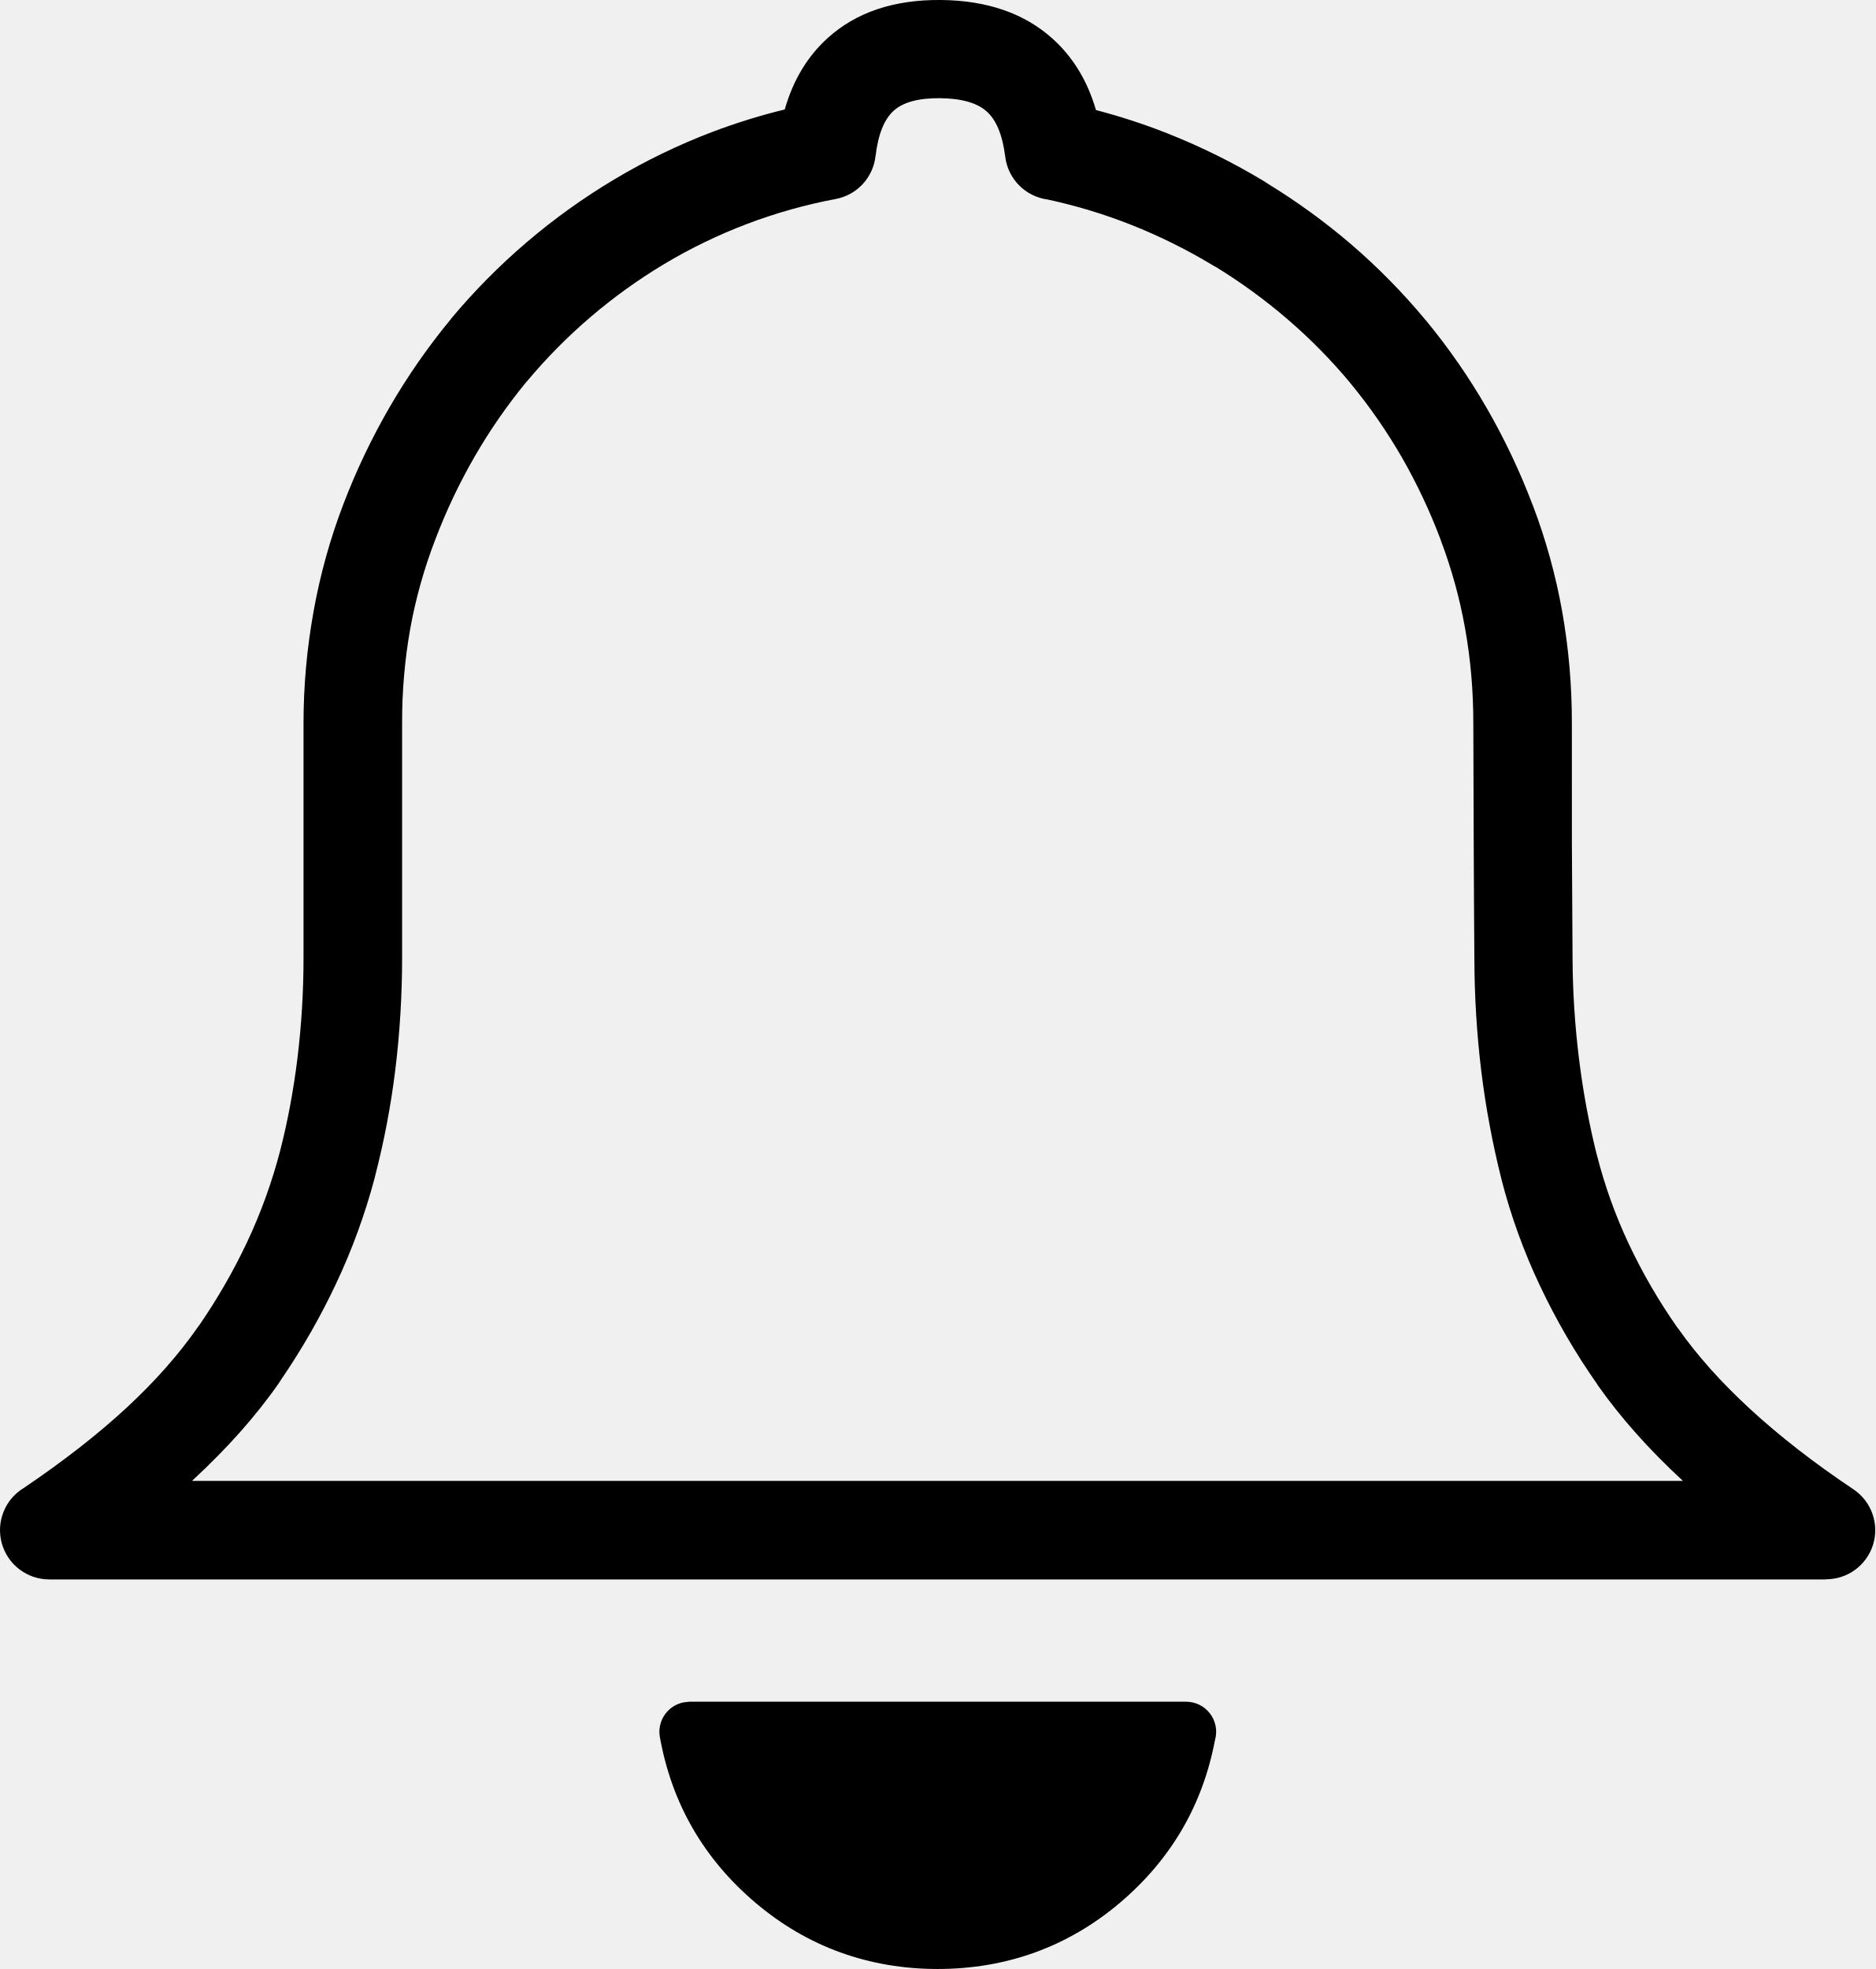
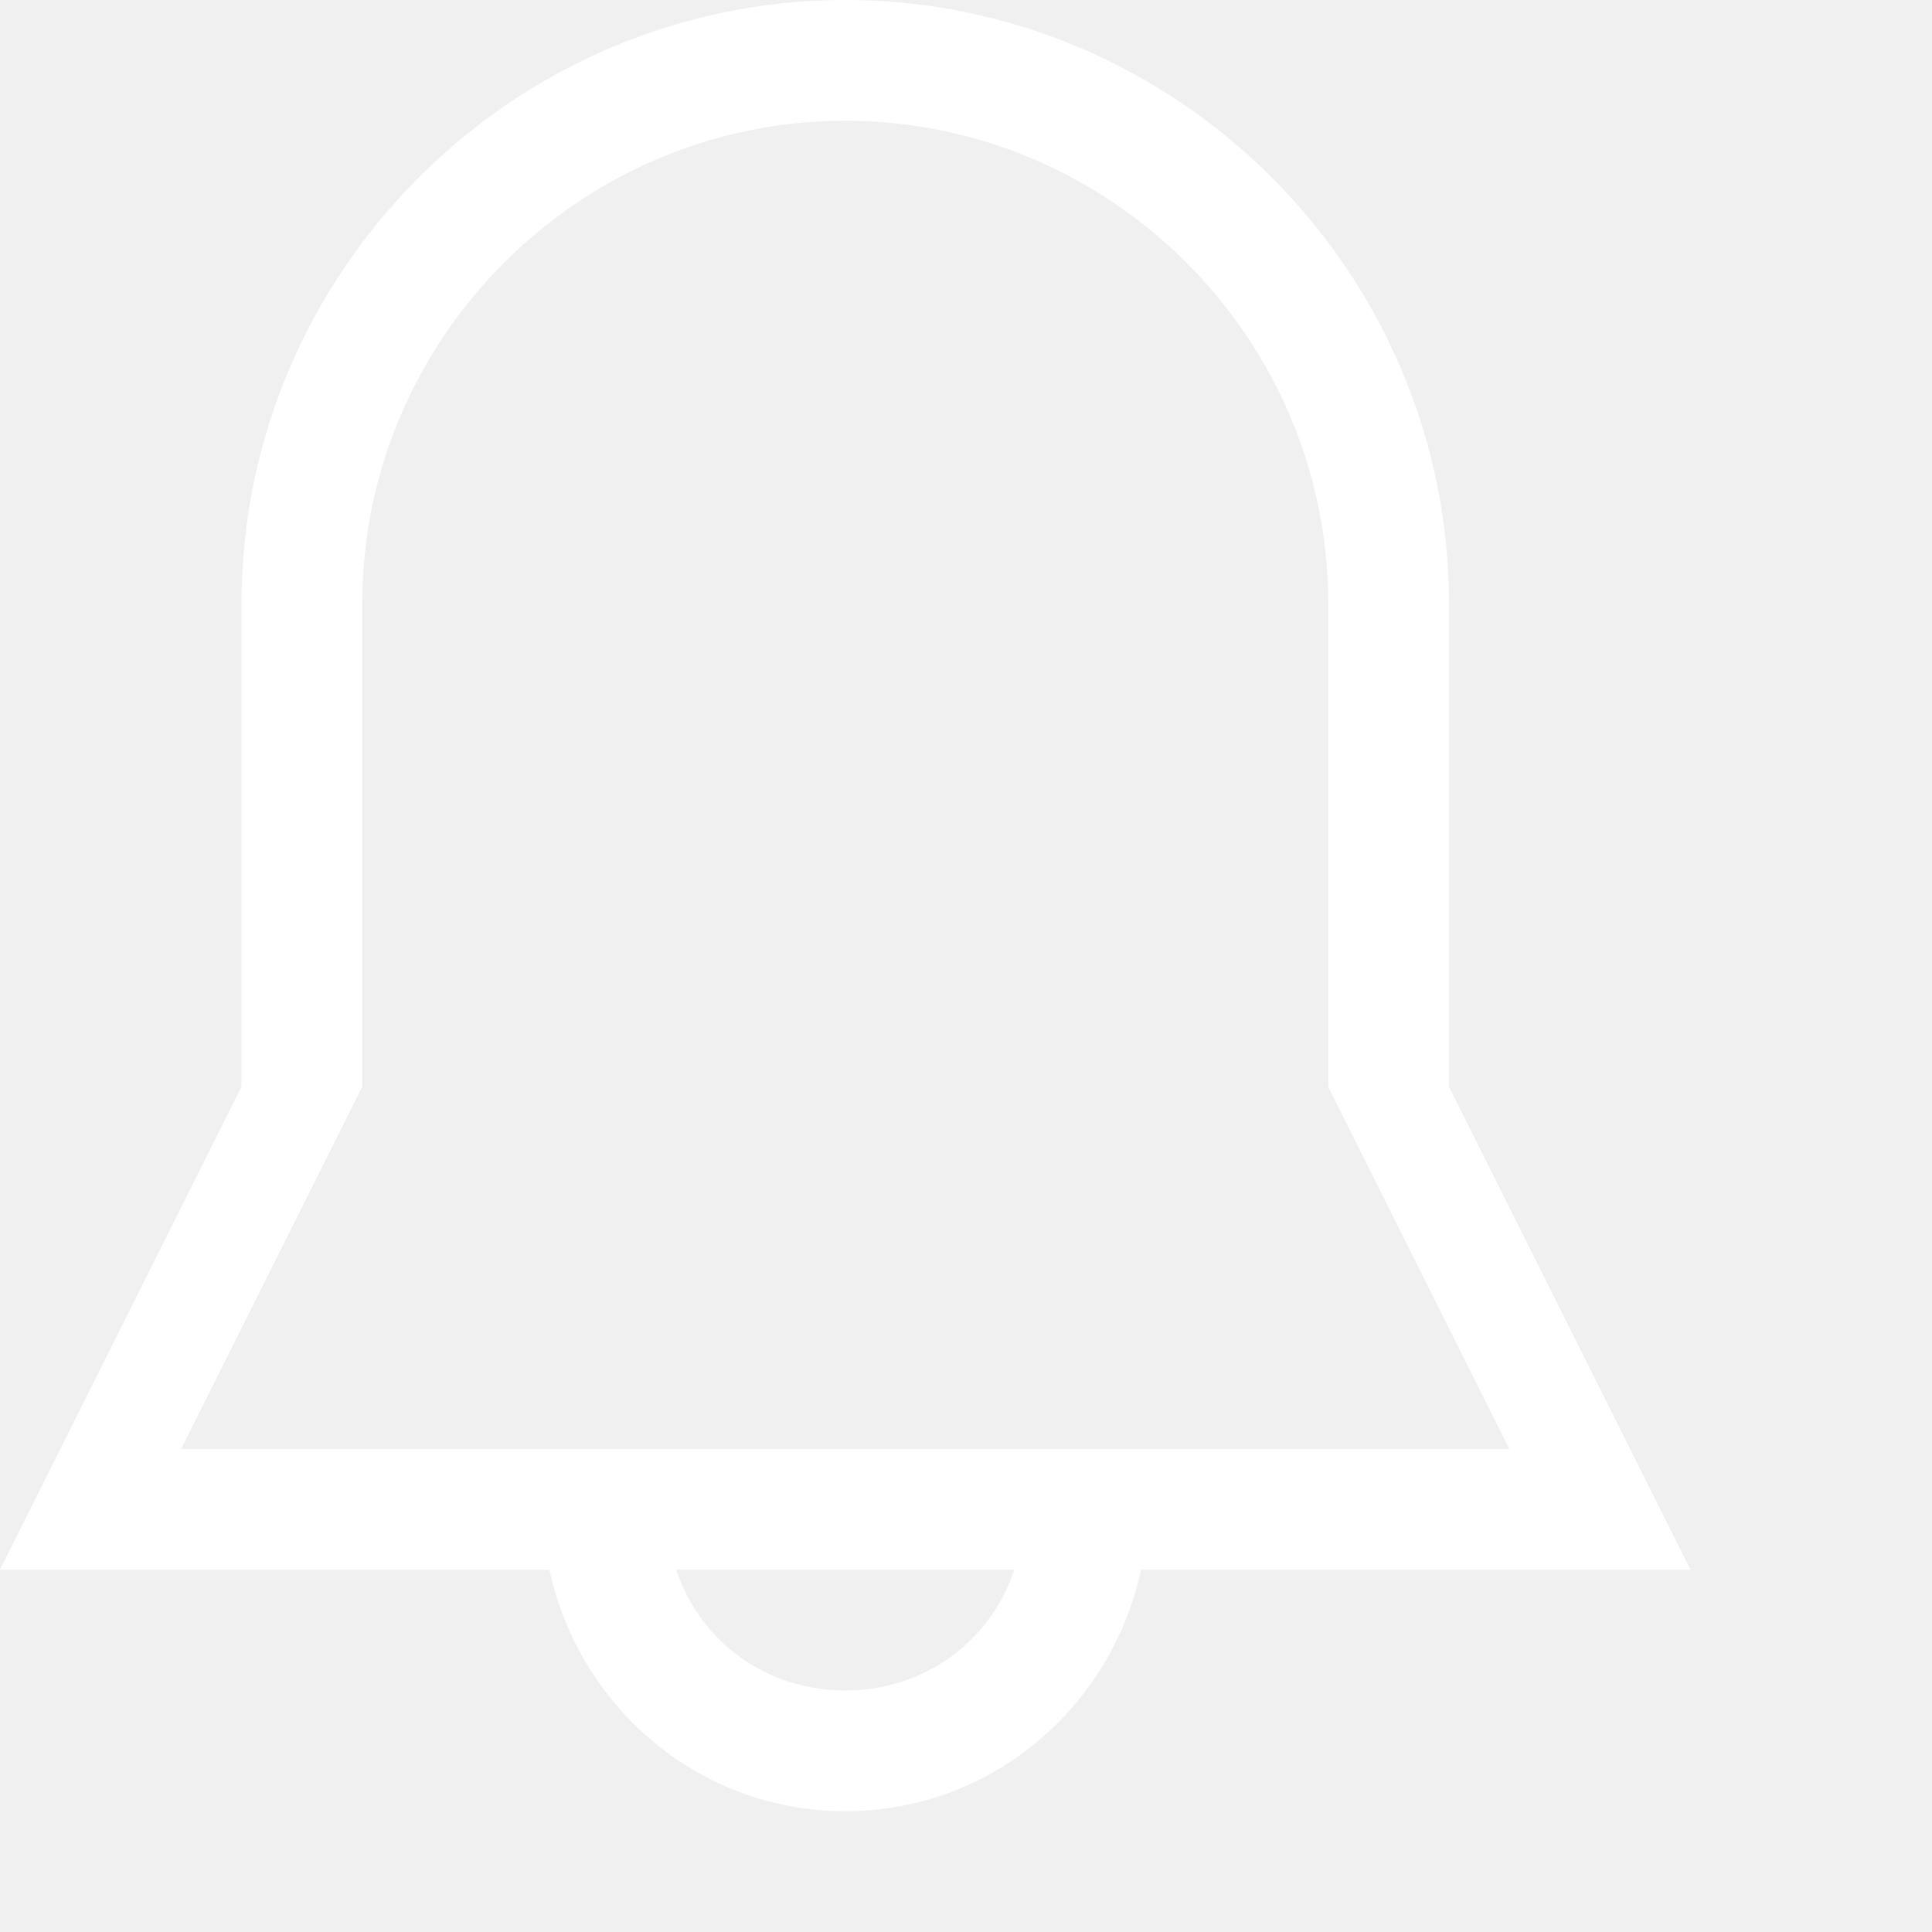
- <svg xmlns="http://www.w3.org/2000/svg" viewBox="0 0 117.033 122.88">
-   <path d="M75.828 108.589c-.381 2.005-1.053 3.845-2.021 5.521-1 1.729-2.309 3.279-3.926 4.648-1.617 1.367-3.381 2.397-5.283 3.086-1.906.689-3.934 1.035-6.076 1.035-2.143 0-4.17-.346-6.077-1.035-1.903-.688-3.665-1.719-5.282-3.086-1.618-1.369-2.927-2.92-3.927-4.648-.998-1.728-1.682-3.63-2.054-5.706a1.87 1.87 0 011.51-2.169c.032-.005.329-.034.329-.036h31.001a1.876 1.876 0 011.806 2.39zM68.398 6.868c1.521.397 2.998.879 4.43 1.444a40.563 40.563 0 016.076 3.007c.076.047.15.097.223.148a40.545 40.545 0 015.189 3.772 39.769 39.769 0 014.67 4.754l.012.013H89a39.921 39.921 0 013.787 5.462 41.416 41.416 0 012.867 6.056l.004-.001a36.914 36.914 0 011.834 6.622 39.61 39.61 0 01.607 6.984c0 4.714 0 7.257.002 7.566.01 2.417.023 4.779.041 7.085v.024a52.96 52.96 0 00.404 6.279 49.763 49.763 0 001.115 6.014l.004-.001a30.951 30.951 0 001.967 5.493 35.459 35.459 0 003.086 5.311l.006-.004c1.195 1.697 2.691 3.373 4.488 5.027 1.855 1.709 4.01 3.383 6.461 5.023a3.065 3.065 0 01-1.707 5.612v.01H3.076a3.076 3.076 0 01-1.591-5.708c2.491-1.686 4.63-3.354 6.416-5.008 1.777-1.646 3.265-3.33 4.462-5.055.036-.051.072-.1.11-.148a36.903 36.903 0 002.967-5.173 32.764 32.764 0 002.037-5.635c.475-1.84.837-3.779 1.088-5.812a51.86 51.86 0 00.378-6.337V45.129c0-2.34.21-4.671.629-6.987a36.974 36.974 0 011.849-6.655 41.921 41.921 0 012.905-6.096 40.698 40.698 0 013.828-5.496l.017-.02-.004-.004a39.926 39.926 0 0110.151-8.663 38.778 38.778 0 016.128-2.971 38.48 38.48 0 014.529-1.405c.529-1.851 1.437-3.349 2.722-4.496C53.471.752 55.81-.025 58.712 0c2.875.025 5.194.821 6.952 2.391 1.289 1.151 2.201 2.643 2.734 4.477zm2.196 7.162a33.159 33.159 0 00-5.203-1.577 3.076 3.076 0 01-2.656-2.677c-.166-1.341-.551-2.281-1.154-2.819-.605-.541-1.578-.817-2.917-.829-1.33-.012-2.291.246-2.882.774-.6.536-.98 1.485-1.14 2.85h-.003a3.067 3.067 0 01-2.484 2.667 32.579 32.579 0 00-10.69 4.051 33.815 33.815 0 00-8.589 7.341l-.004-.003a34.614 34.614 0 00-3.234 4.659 35.731 35.731 0 00-2.473 5.207 30.78 30.78 0 00-1.56 5.55 33.06 33.06 0 00-.509 5.906v14.564c0 2.412-.143 4.774-.427 7.083a51.535 51.535 0 01-1.256 6.605c-.01.047-.021.095-.033.142a38.888 38.888 0 01-2.389 6.549 43.177 43.177 0 01-3.461 6.046 3.175 3.175 0 01-.121.189c-1.408 2.026-3.192 4.039-5.352 6.039l-.078.071H105.031c-2.111-1.946-3.887-3.942-5.328-5.989l.004-.004-.004-.008a41.698 41.698 0 01-3.621-6.231 37.238 37.238 0 01-2.375-6.575l.002-.001-.002-.011a55.496 55.496 0 01-1.264-6.771 59.853 59.853 0 01-.428-6.992v-.007c-.018-2.278-.031-4.656-.041-7.133a3586.95 3586.95 0 01-.025-7.566c0-2.024-.17-3.992-.512-5.902a30.791 30.791 0 00-1.521-5.517l.004-.001-.004-.011a35.351 35.351 0 00-2.439-5.178 33.89 33.89 0 00-3.211-4.622l.002-.001a33.559 33.559 0 00-3.939-3.997 34.562 34.562 0 00-4.393-3.207 2.896 2.896 0 01-.203-.113 34.452 34.452 0 00-5.139-2.551z" />
+ <svg xmlns="http://www.w3.org/2000/svg" version="1.1" id="Layer_1" x="0px" y="0px" viewBox="0 0 32 32" style="enable-background:new 0 0 32 32;" xml:space="preserve">
+   <style type="text/css">
+ 	.st0{fill:#FFFFFF;}
+ </style>
+   <path class="st0" d="M24,18v-8c0-5.5-4.5-10-10-10S4,4.5,4,10v8l-4,8h9.1c0.5,2.3,2.5,4,4.9,4s4.4-1.7,4.9-4H28L24,18z M14,28  c-1.3,0-2.4-0.8-2.8-2h5.6C16.4,27.2,15.3,28,14,28z M3,24l3-6v-8c0-4.4,3.6-8,8-8s8,3.6,8,8v8l3,6H3z" />
</svg>
